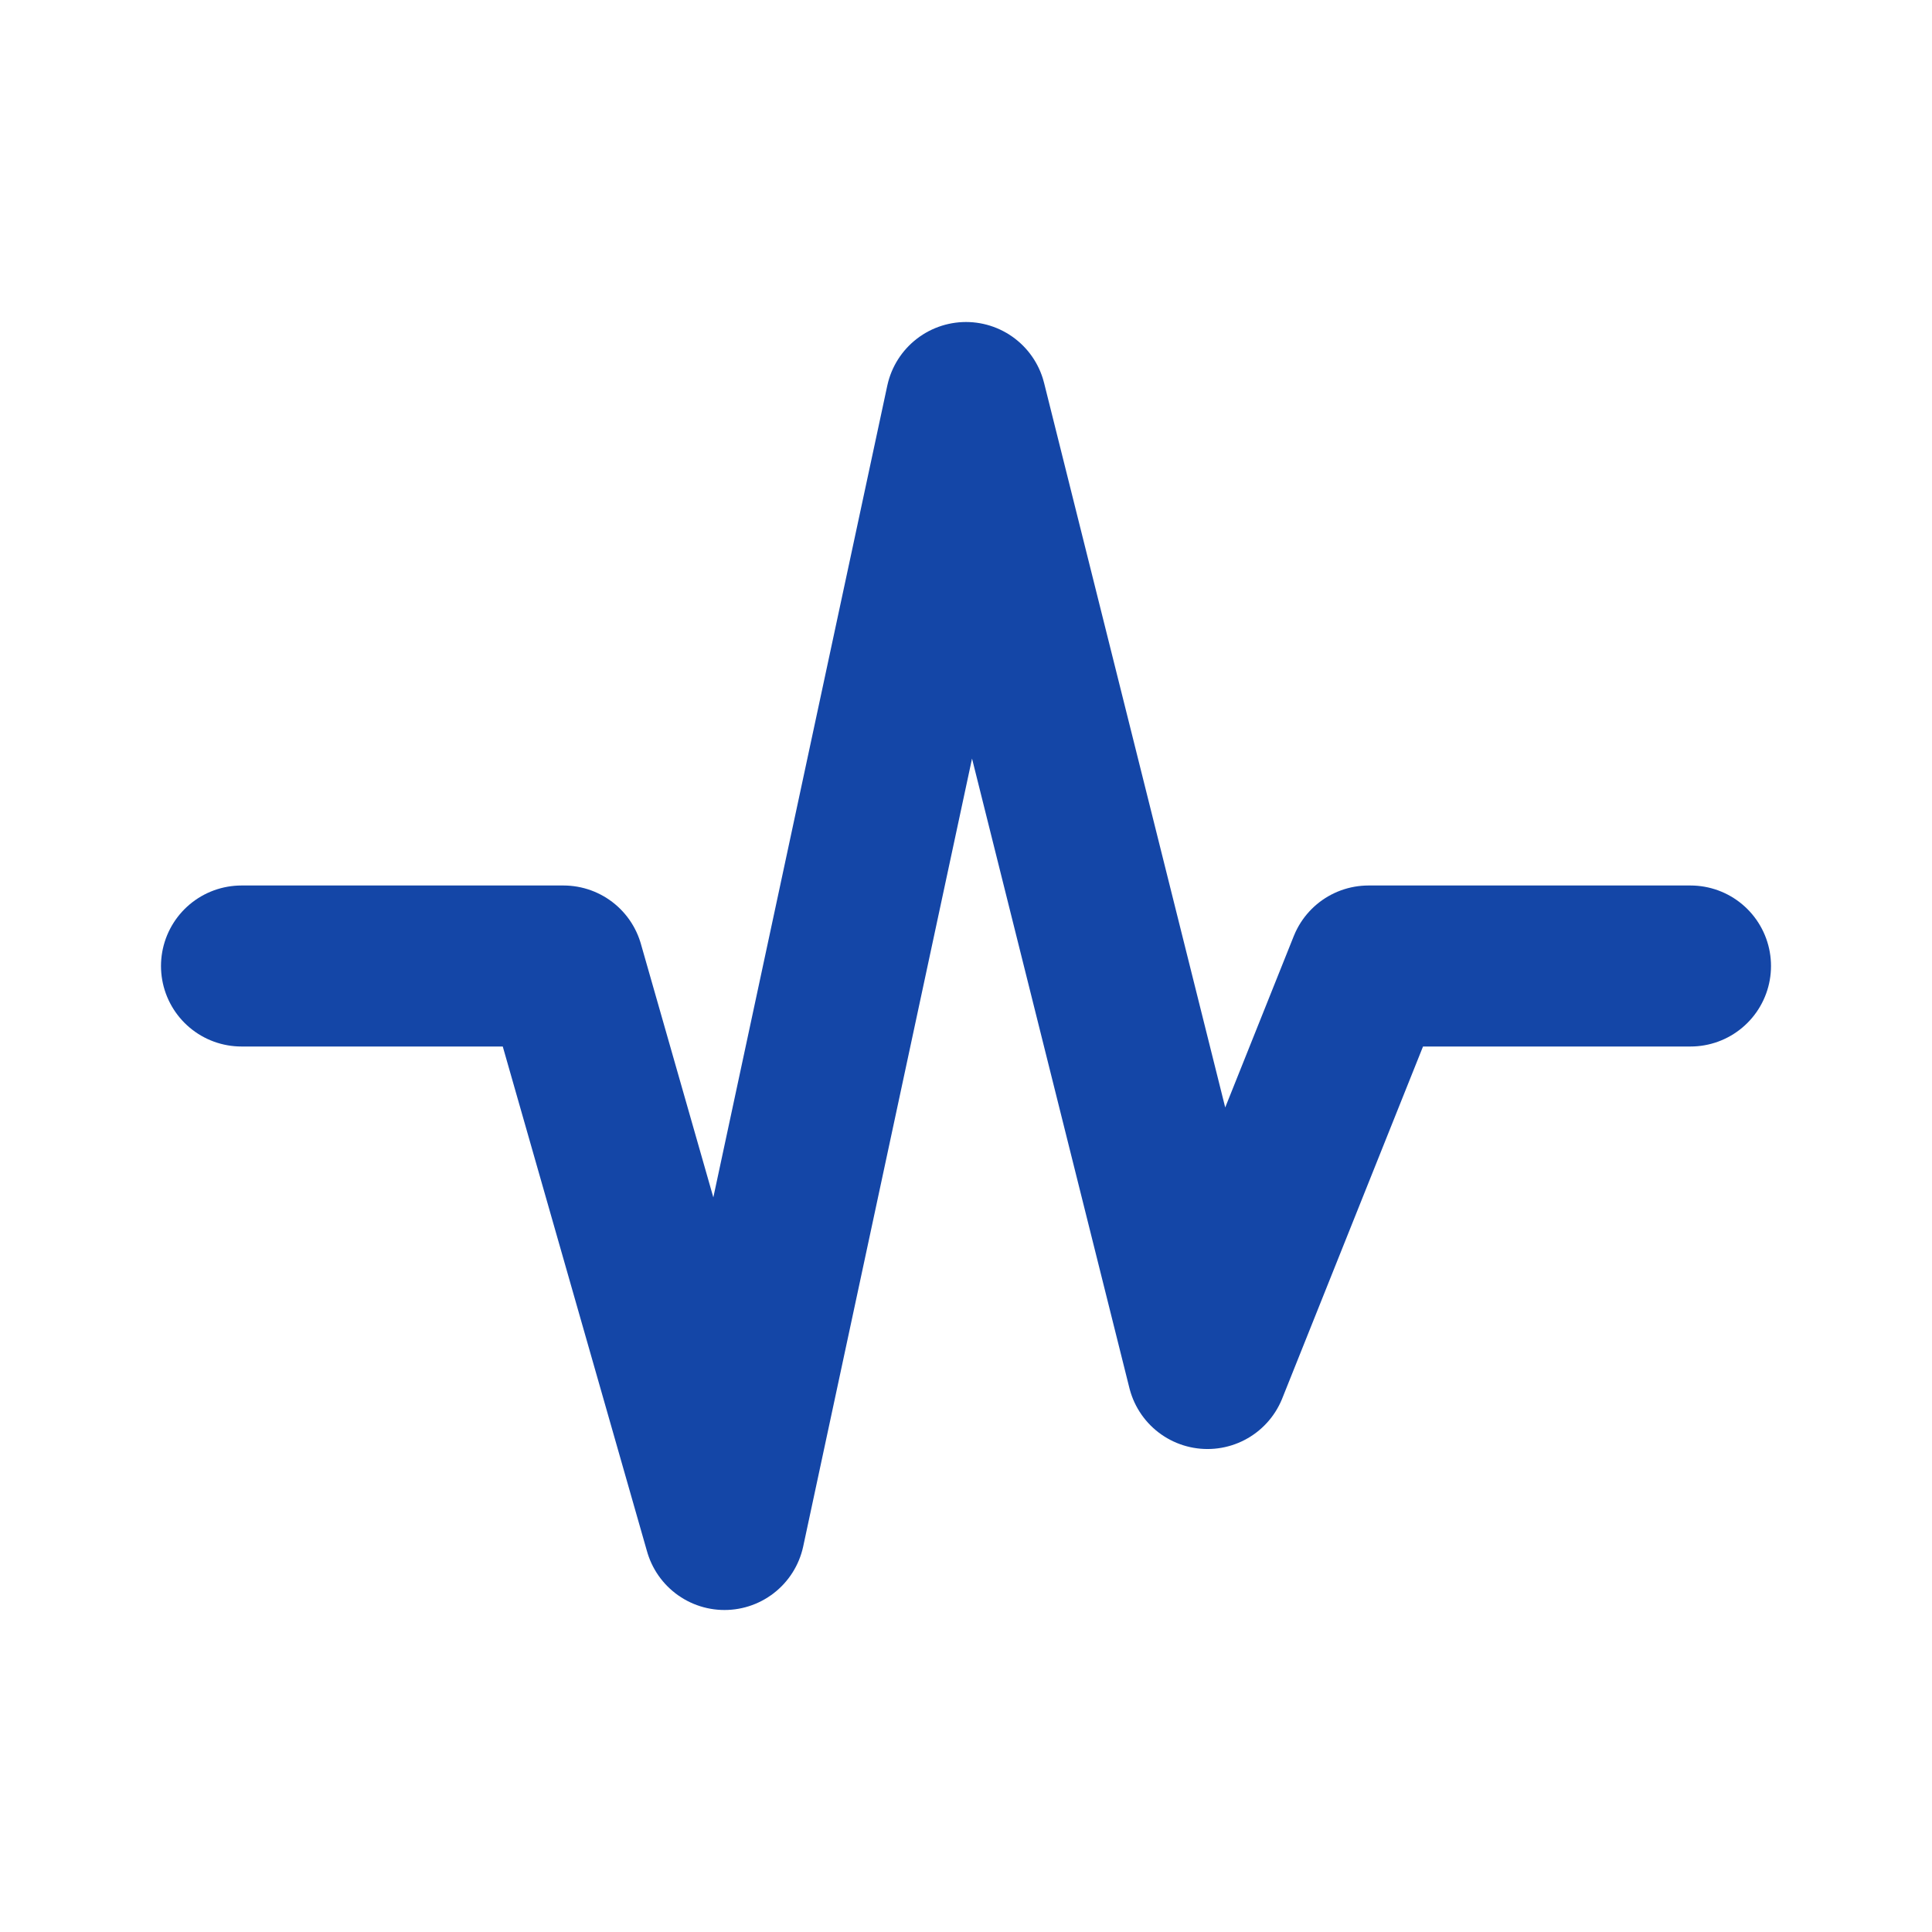
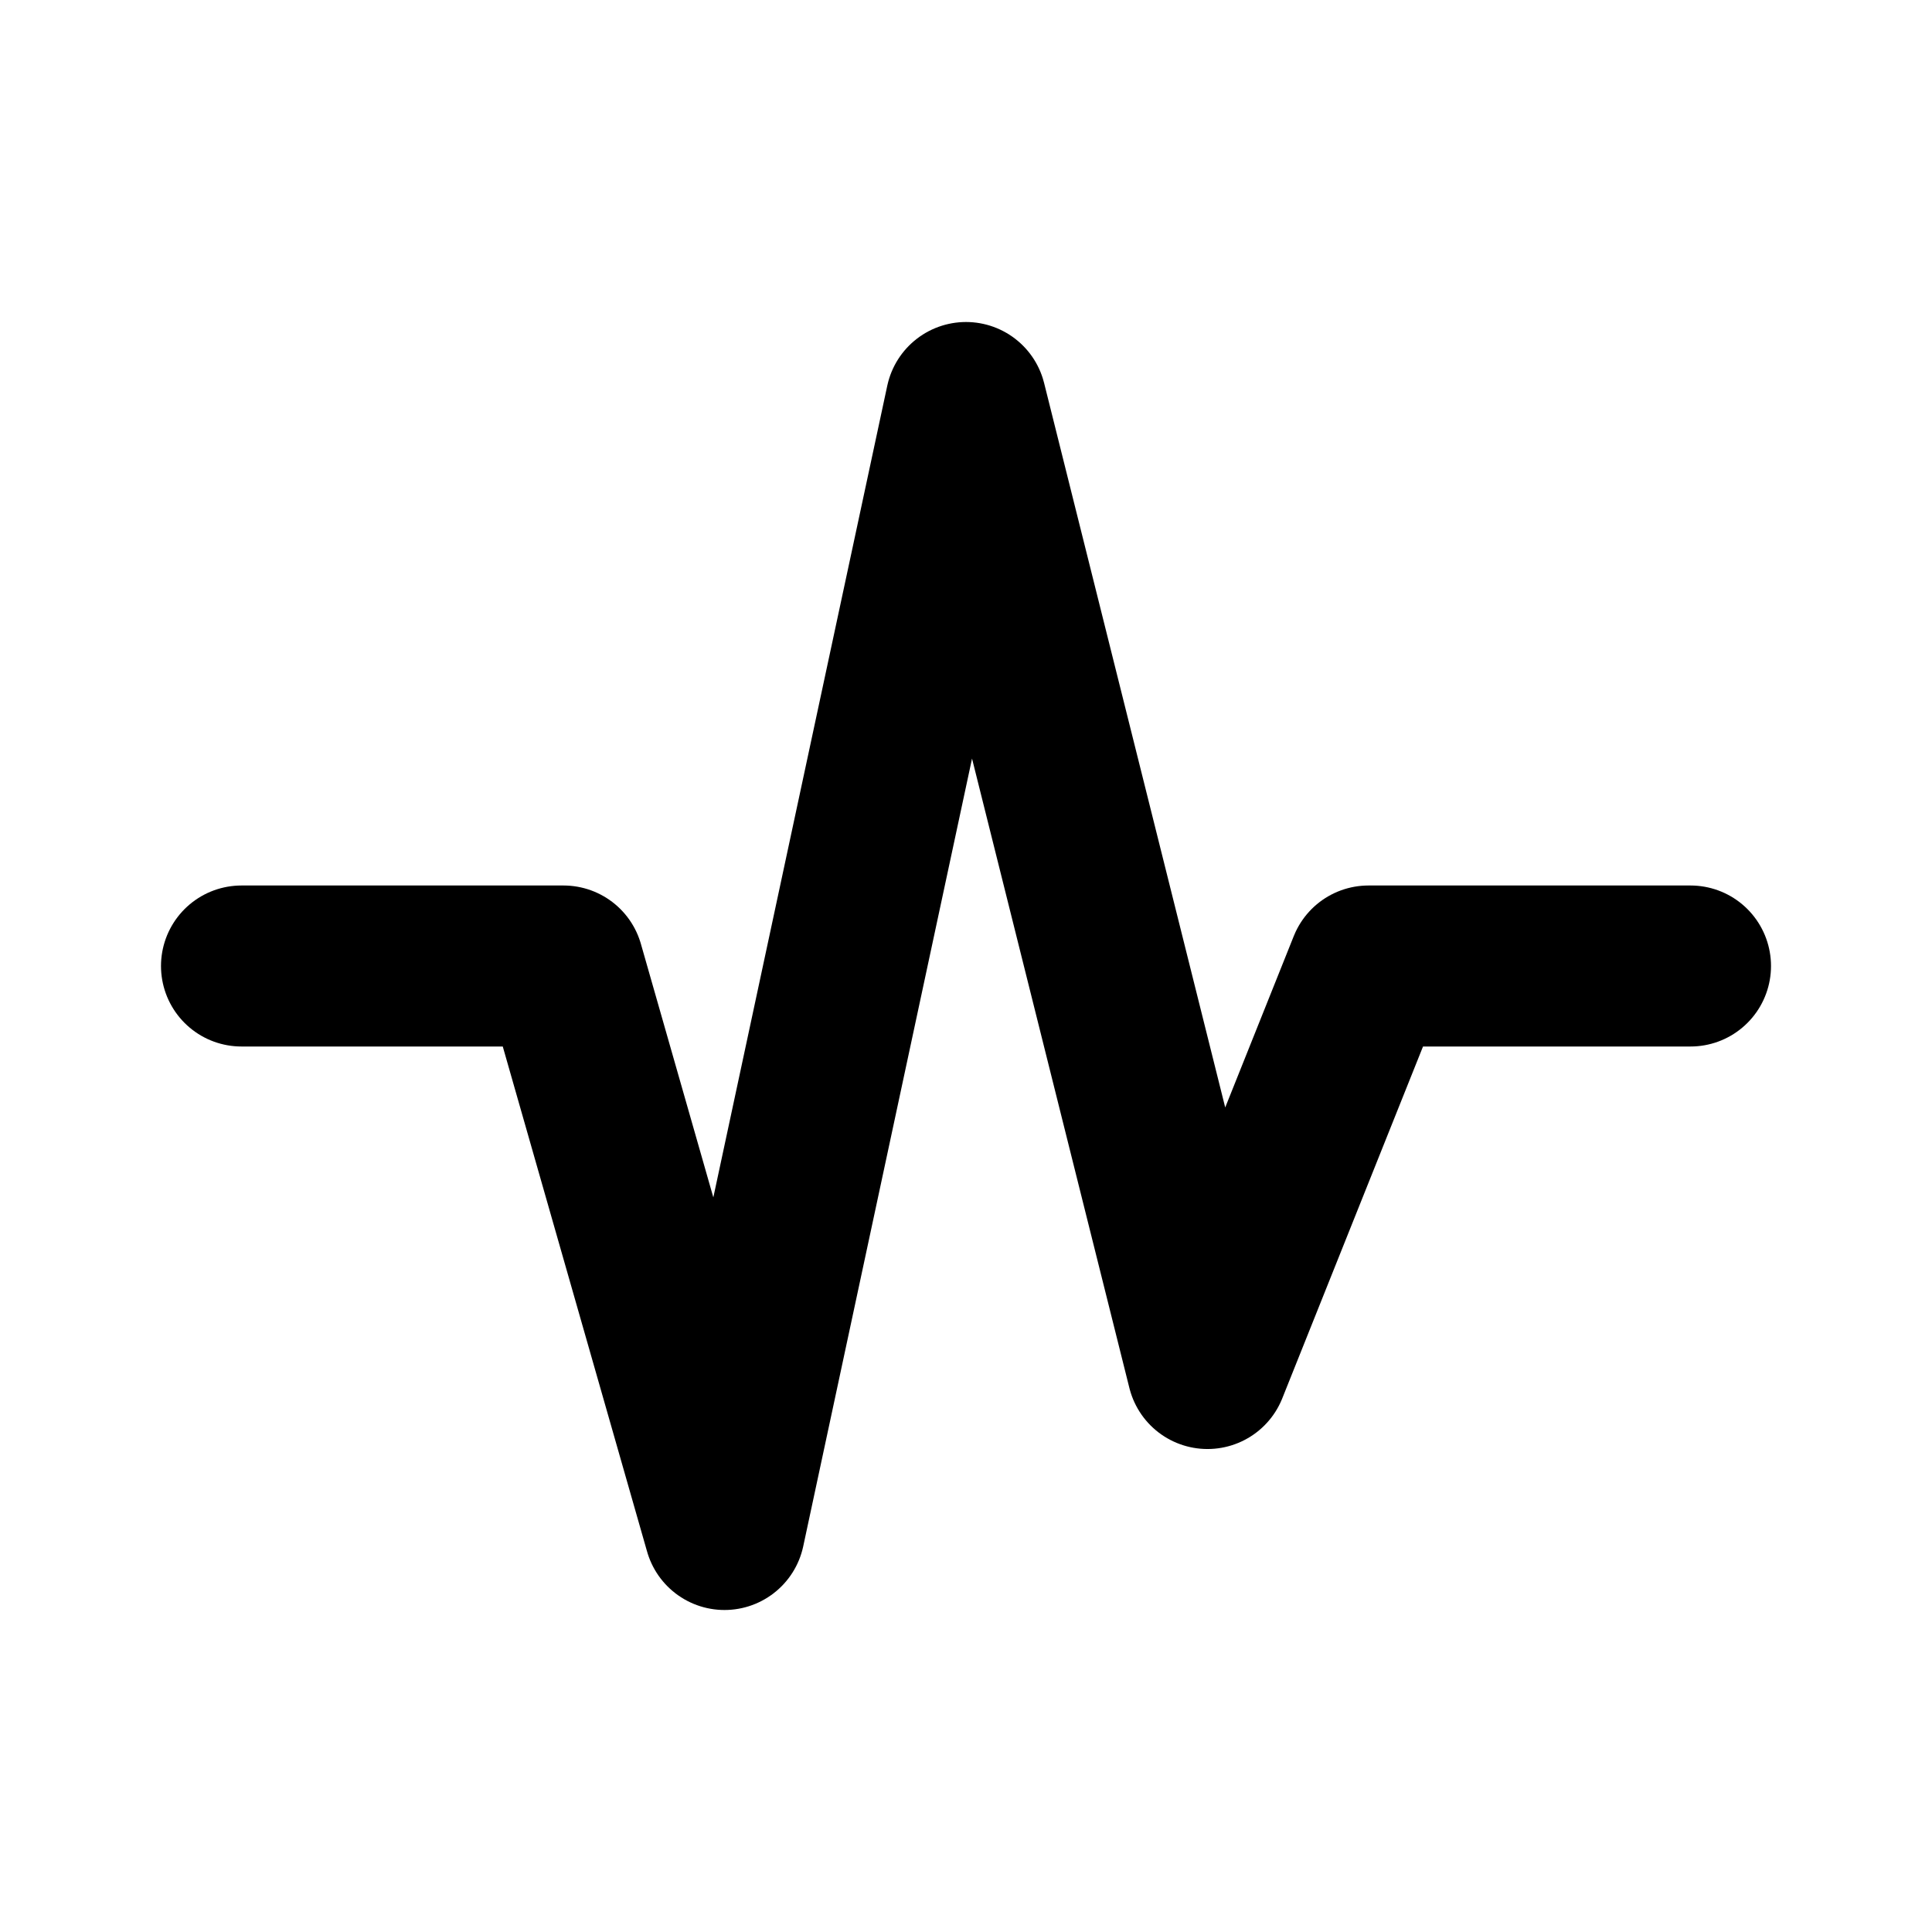
- <svg xmlns="http://www.w3.org/2000/svg" width="56" height="56" viewBox="0 0 56 56" fill="none">
-   <path d="M7 28H16.333L21 44.333L28 11.667L35 39.667L39.667 28H49" stroke="#1446A7" stroke-width="4.667" stroke-linecap="round" stroke-linejoin="round" />
+ <svg xmlns="http://www.w3.org/2000/svg" width="56" height="56" viewBox="0 0 56 56" fill="none" color="currentColor">
+   <path d="M7 28H16.333L21 44.333L28 11.667L35 39.667L39.667 28H49" stroke="currentColor" stroke-width="4.667" stroke-linecap="round" stroke-linejoin="round" />
</svg>
